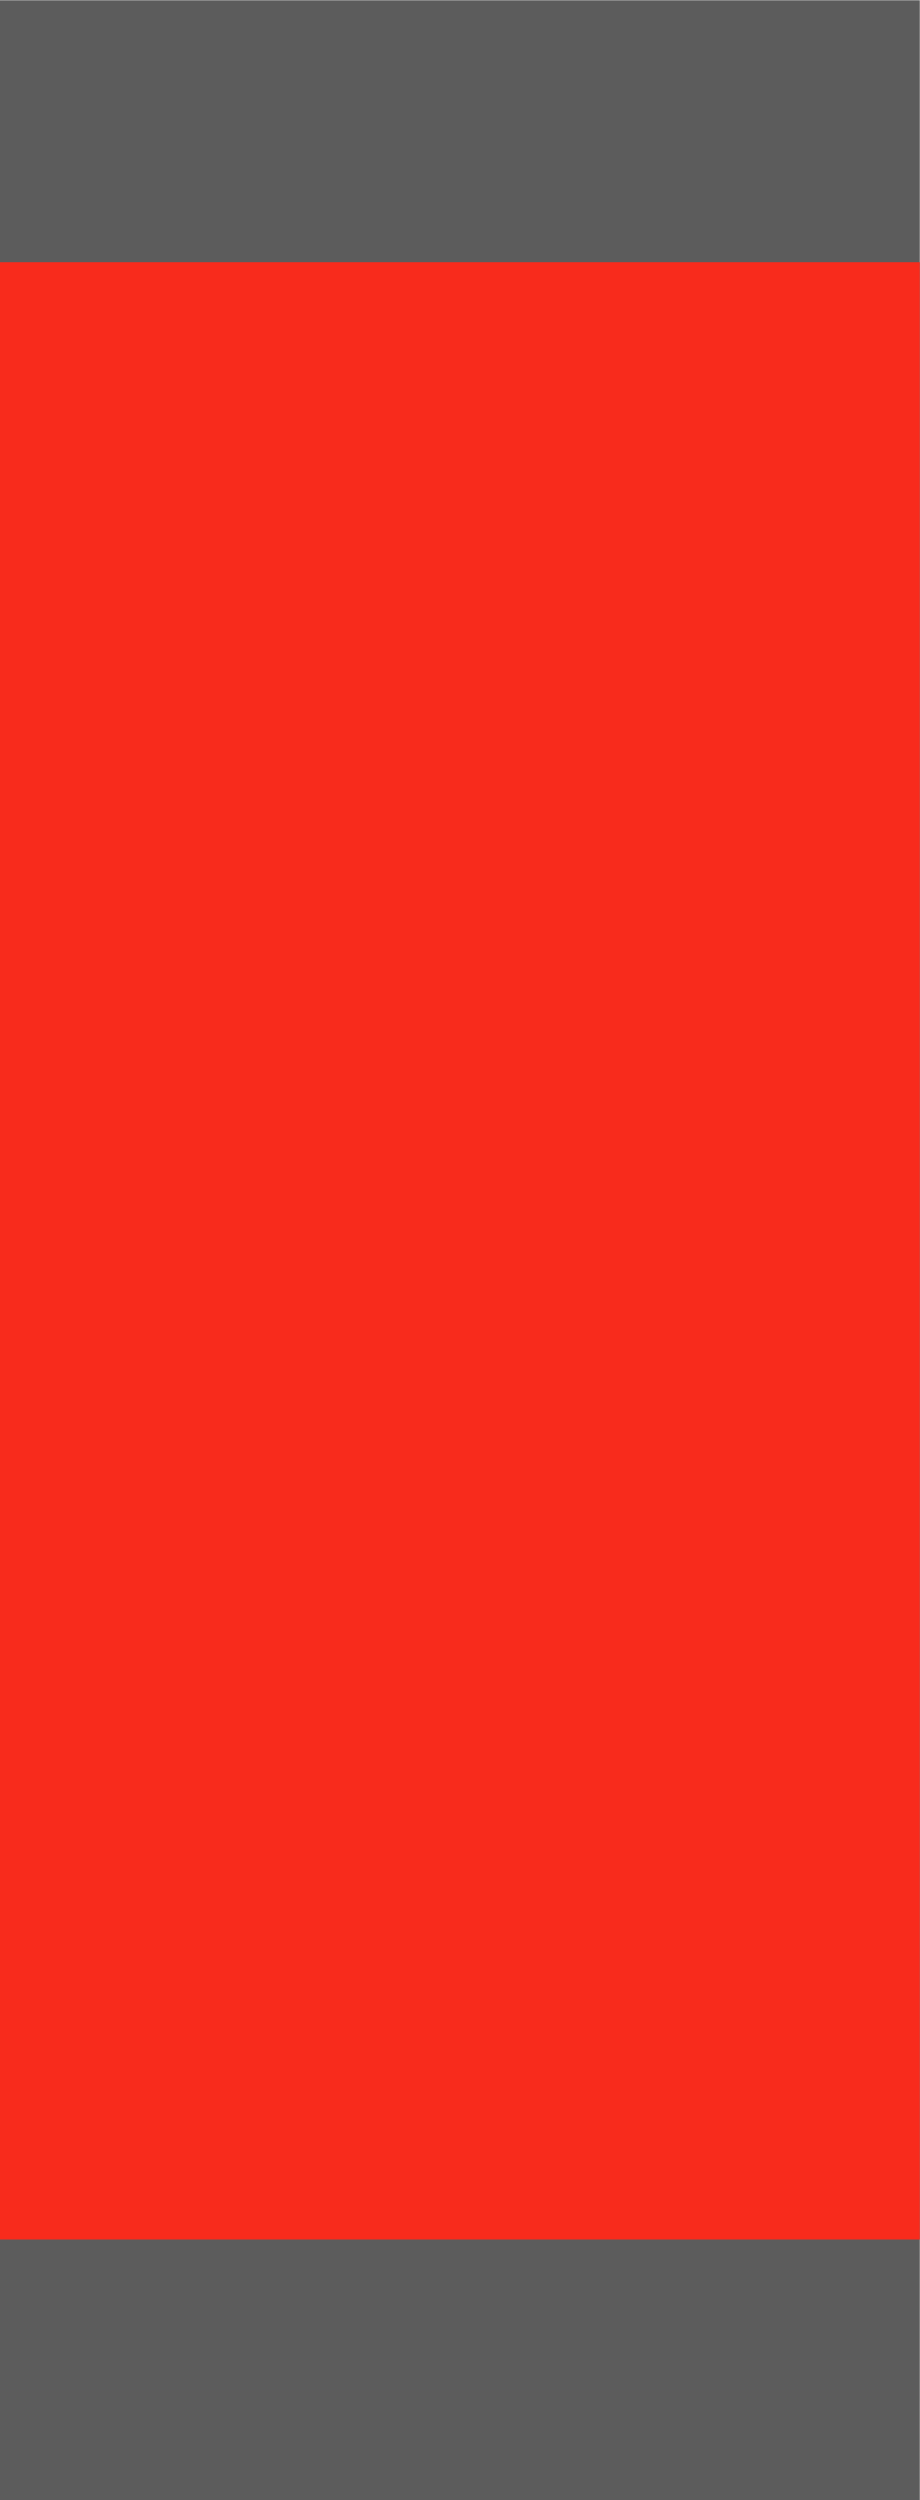
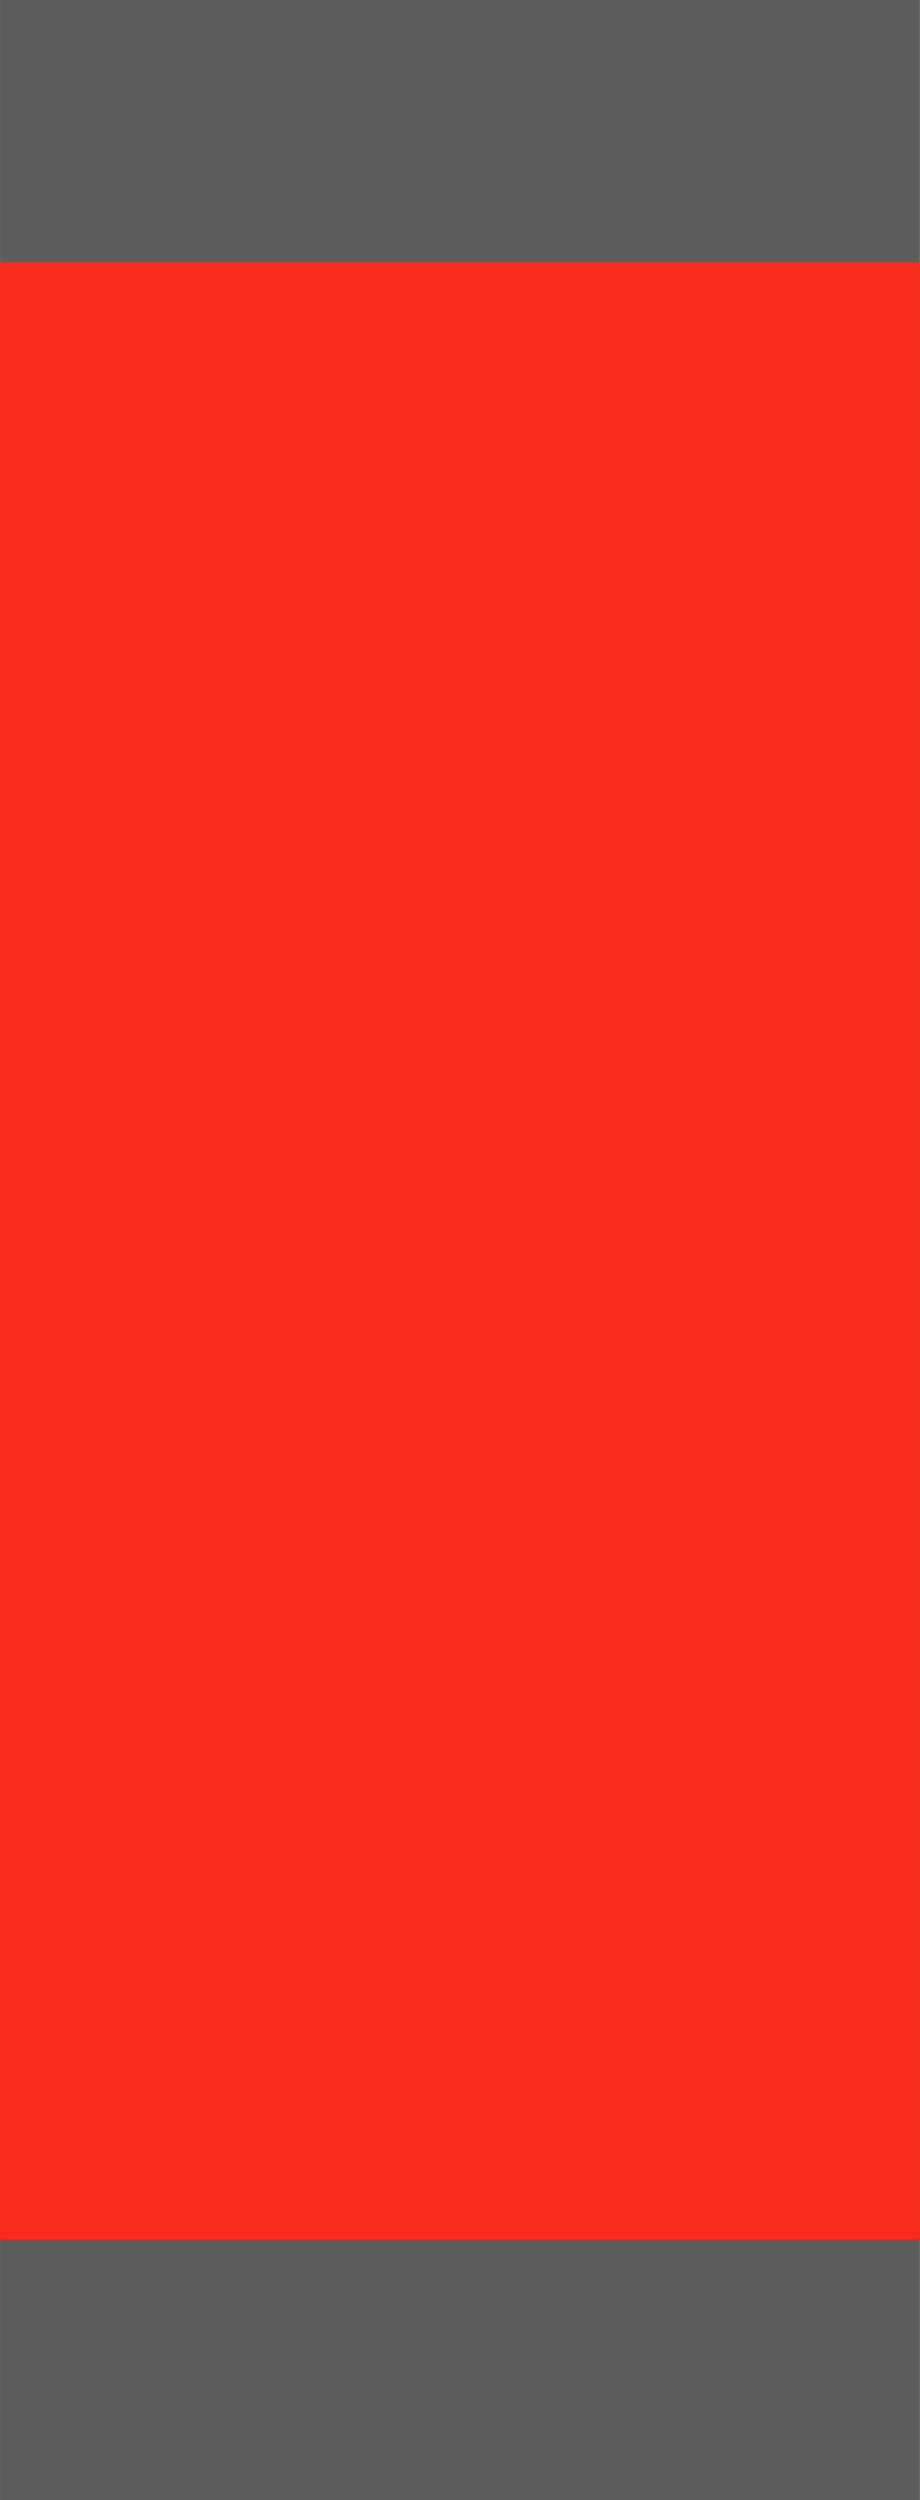
- <svg xmlns="http://www.w3.org/2000/svg" width="1.524mm" height="4.142mm" viewBox="0 0 1.524 4.142" version="1.1" id="svg164153">
-   <defs id="defs164147" />
-   <g id="layer1" transform="translate(-118.9651,-95.79155)">
-     <path style="fill:#5c5c5c;fill-opacity:1;fill-rule:nonzero;stroke:none;stroke-width:0.353" d="m 120.489,95.792 v 4.142 h -1.524 v -4.142 z m 0,0" id="path162650" />
-     <path style="fill:#f82b1c;fill-opacity:1;fill-rule:nonzero;stroke:none;stroke-width:0.353" d="m 120.489,96.226 v 3.276 h -1.524 v -3.276 z m 0,0" id="path162652" />
-   </g>
+ <svg xmlns="http://www.w3.org/2000/svg" width="5.761" height="15.656" viewBox="0 0 1.524 4.142">
+   <path d="M1.524 0v4.142H0V0zm0 0" fill="#5c5c5c" />
+   <path d="M1.524.434V3.71H0V.434zm0 0" fill="#f82b1c" />
</svg>
